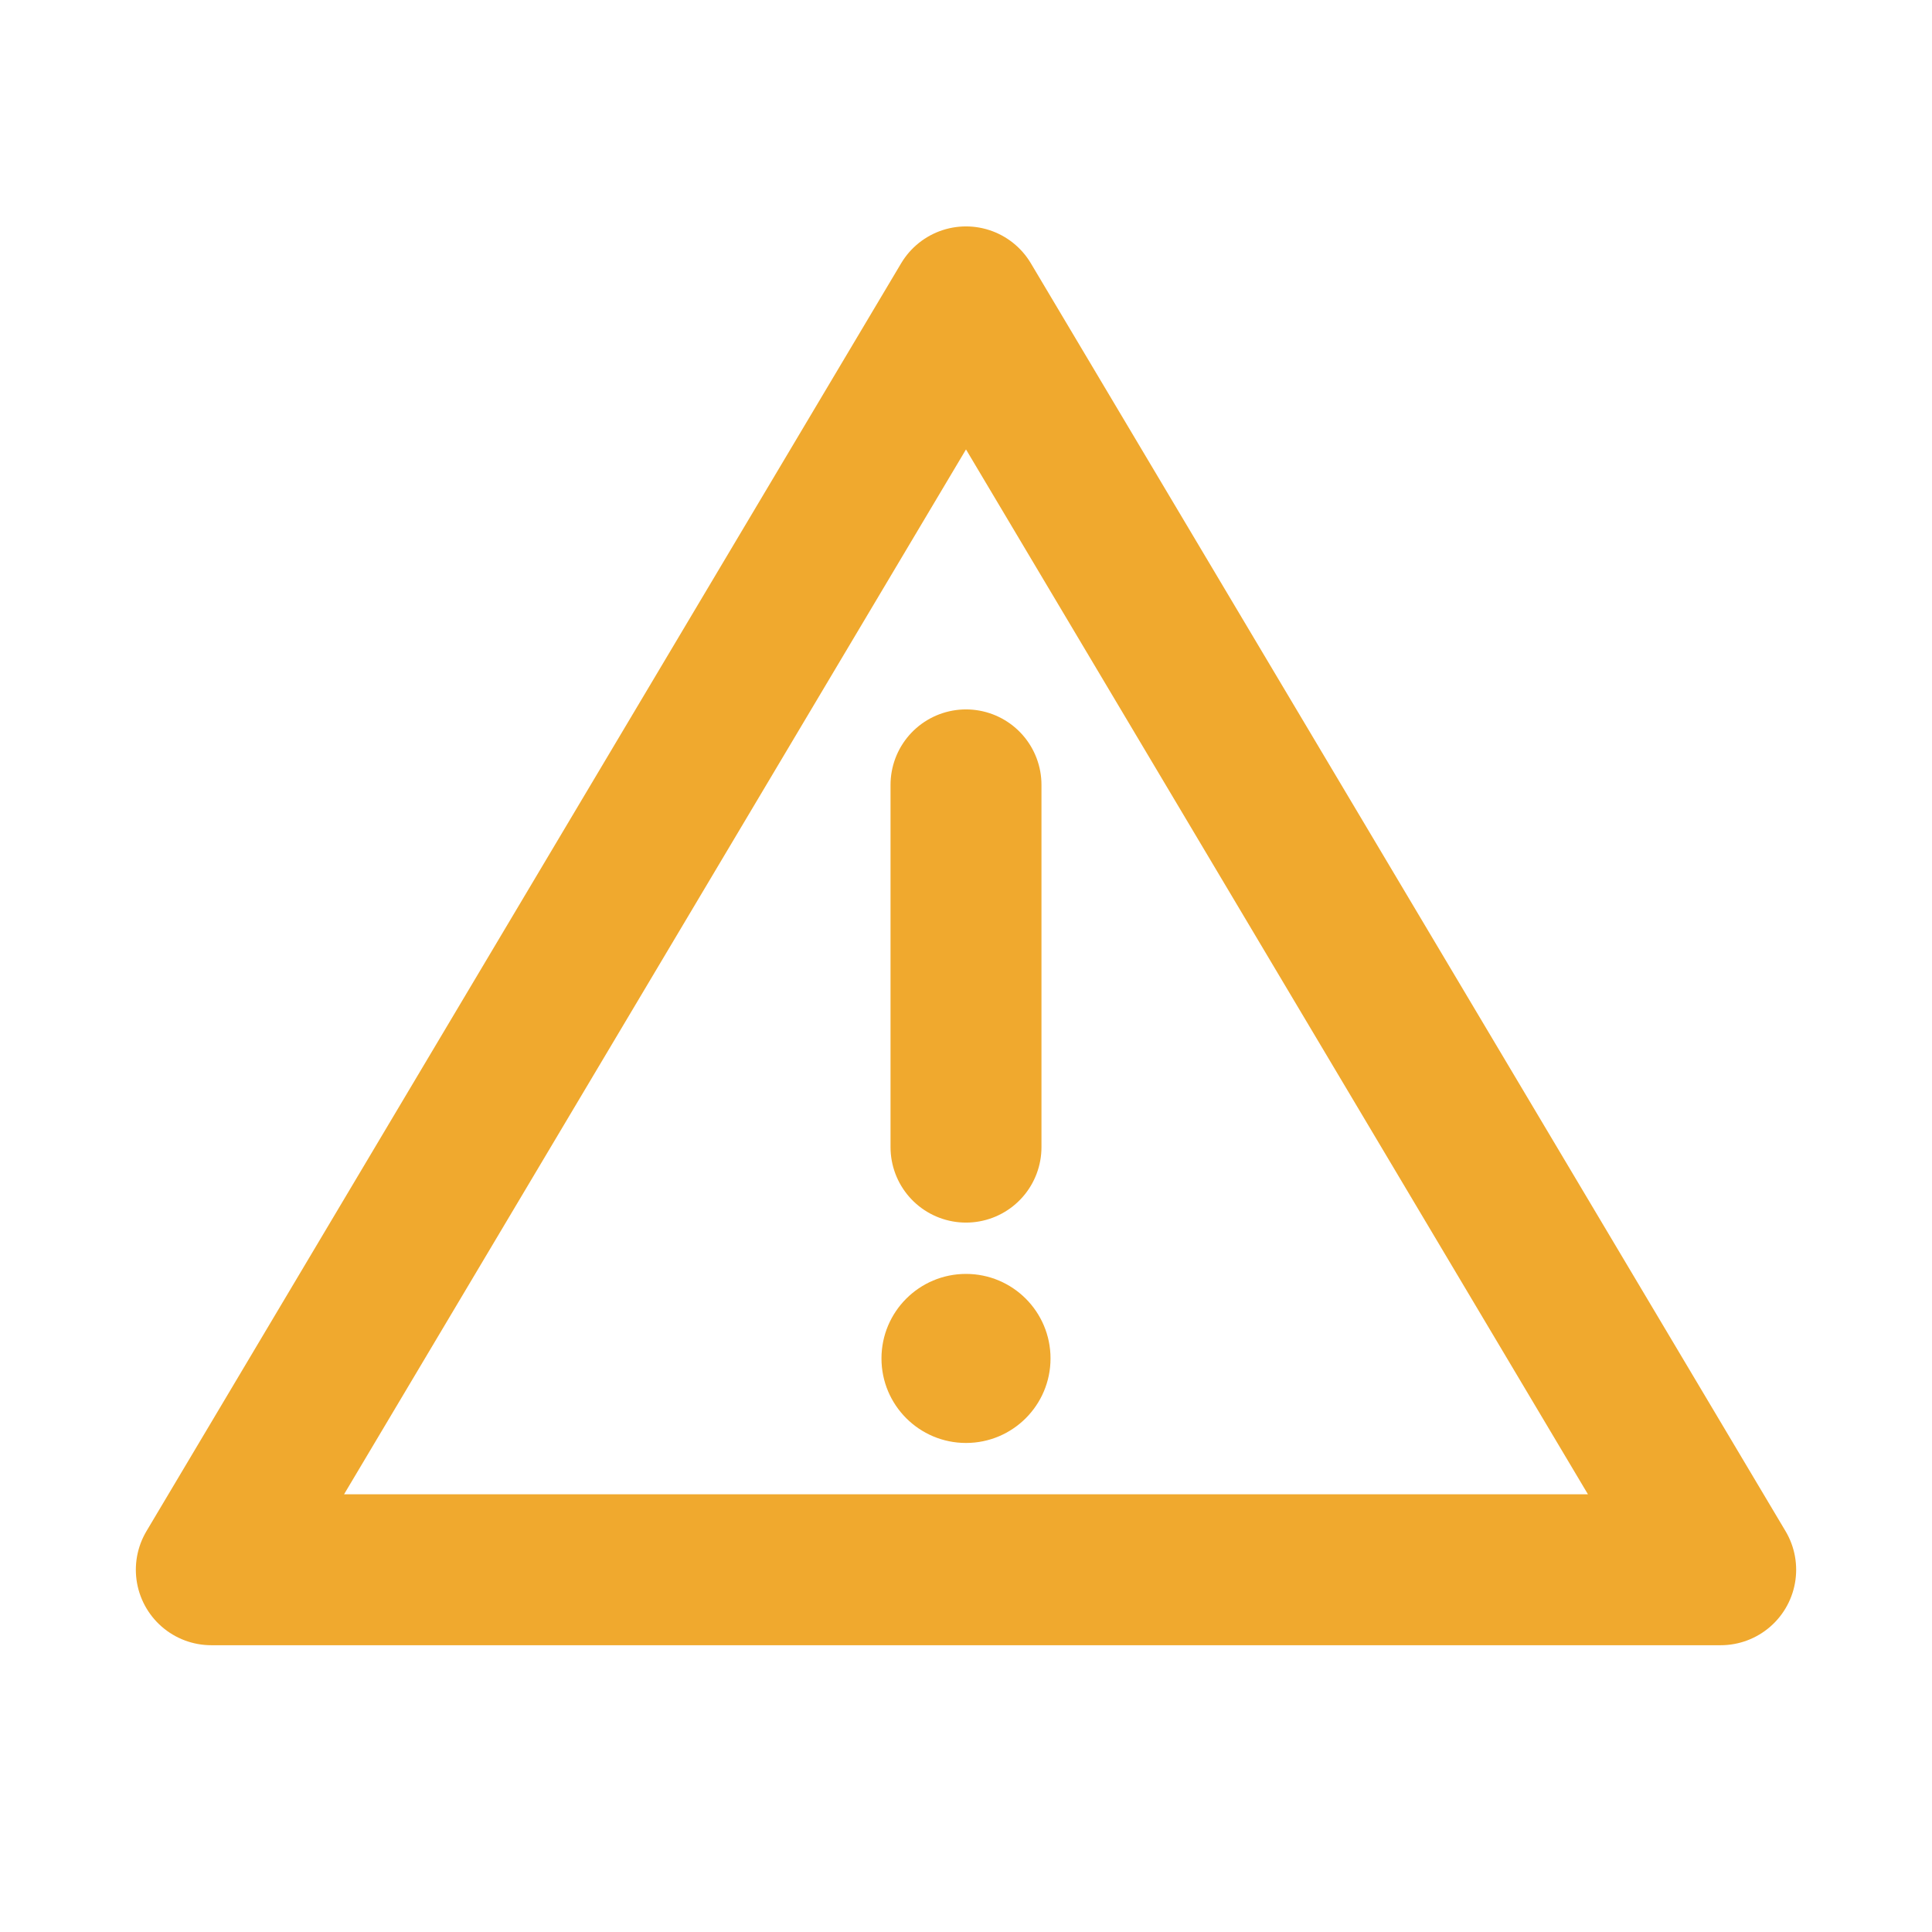
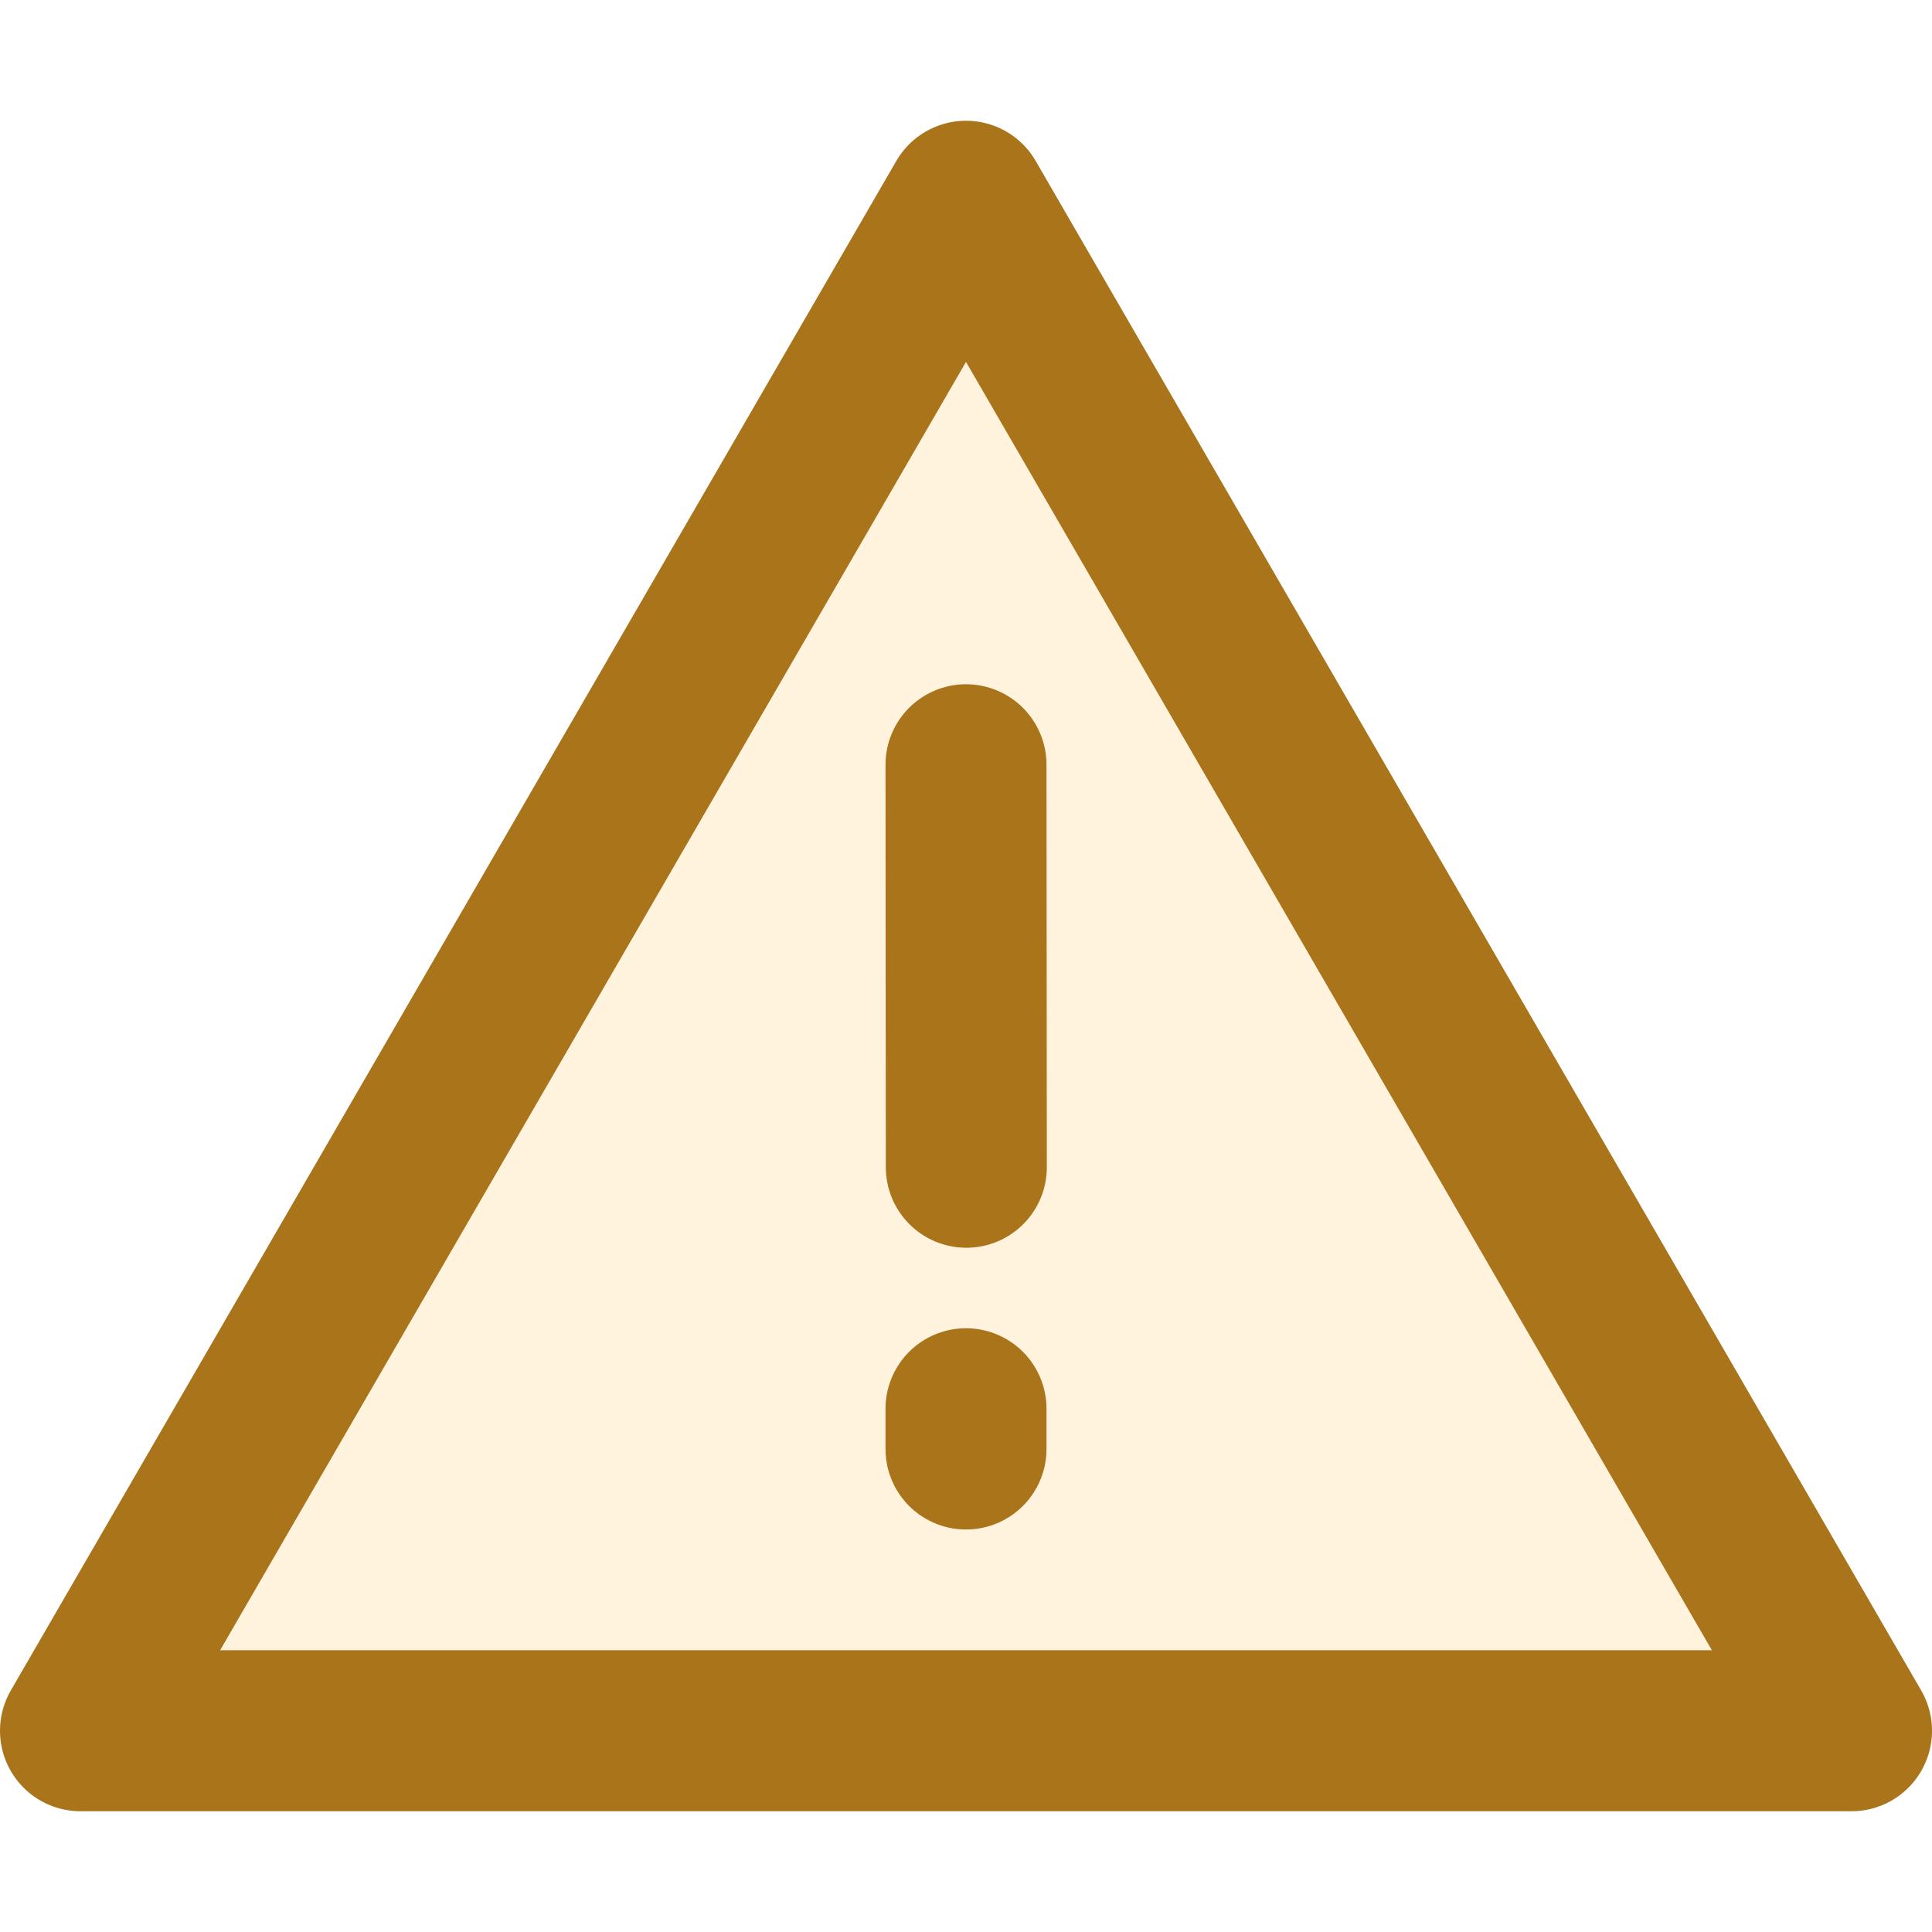
- <svg xmlns="http://www.w3.org/2000/svg" width="32" height="32" viewBox="0 0 32 32" fill="none">
-   <path d="M16 5 3.5 26h25L16 5Z" stroke="#F0A92E" stroke-width="2.5" stroke-linejoin="round" />
-   <path d="M16 13v6" stroke="#F0A92E" stroke-width="2.5" stroke-linecap="round" />
-   <circle cx="16" cy="22.5" r="1.4" fill="#F0A92E" />
+ <svg xmlns="http://www.w3.org/2000/svg" width="32" height="32" viewBox="0 0 48 48" fill="none">
+   <path fill-rule="evenodd" clip-rule="evenodd" d="M24 5L2 43H46L24 5Z" fill="#FFF3DE" stroke="#A9741A" stroke-width="4" stroke-linejoin="round" />
+   <path d="M24 35V36" stroke="#A9741A" stroke-width="4" stroke-linecap="round" />
+   <path d="M24 19L24.008 29" stroke="#A9741A" stroke-width="4" stroke-linecap="round" />
</svg>
